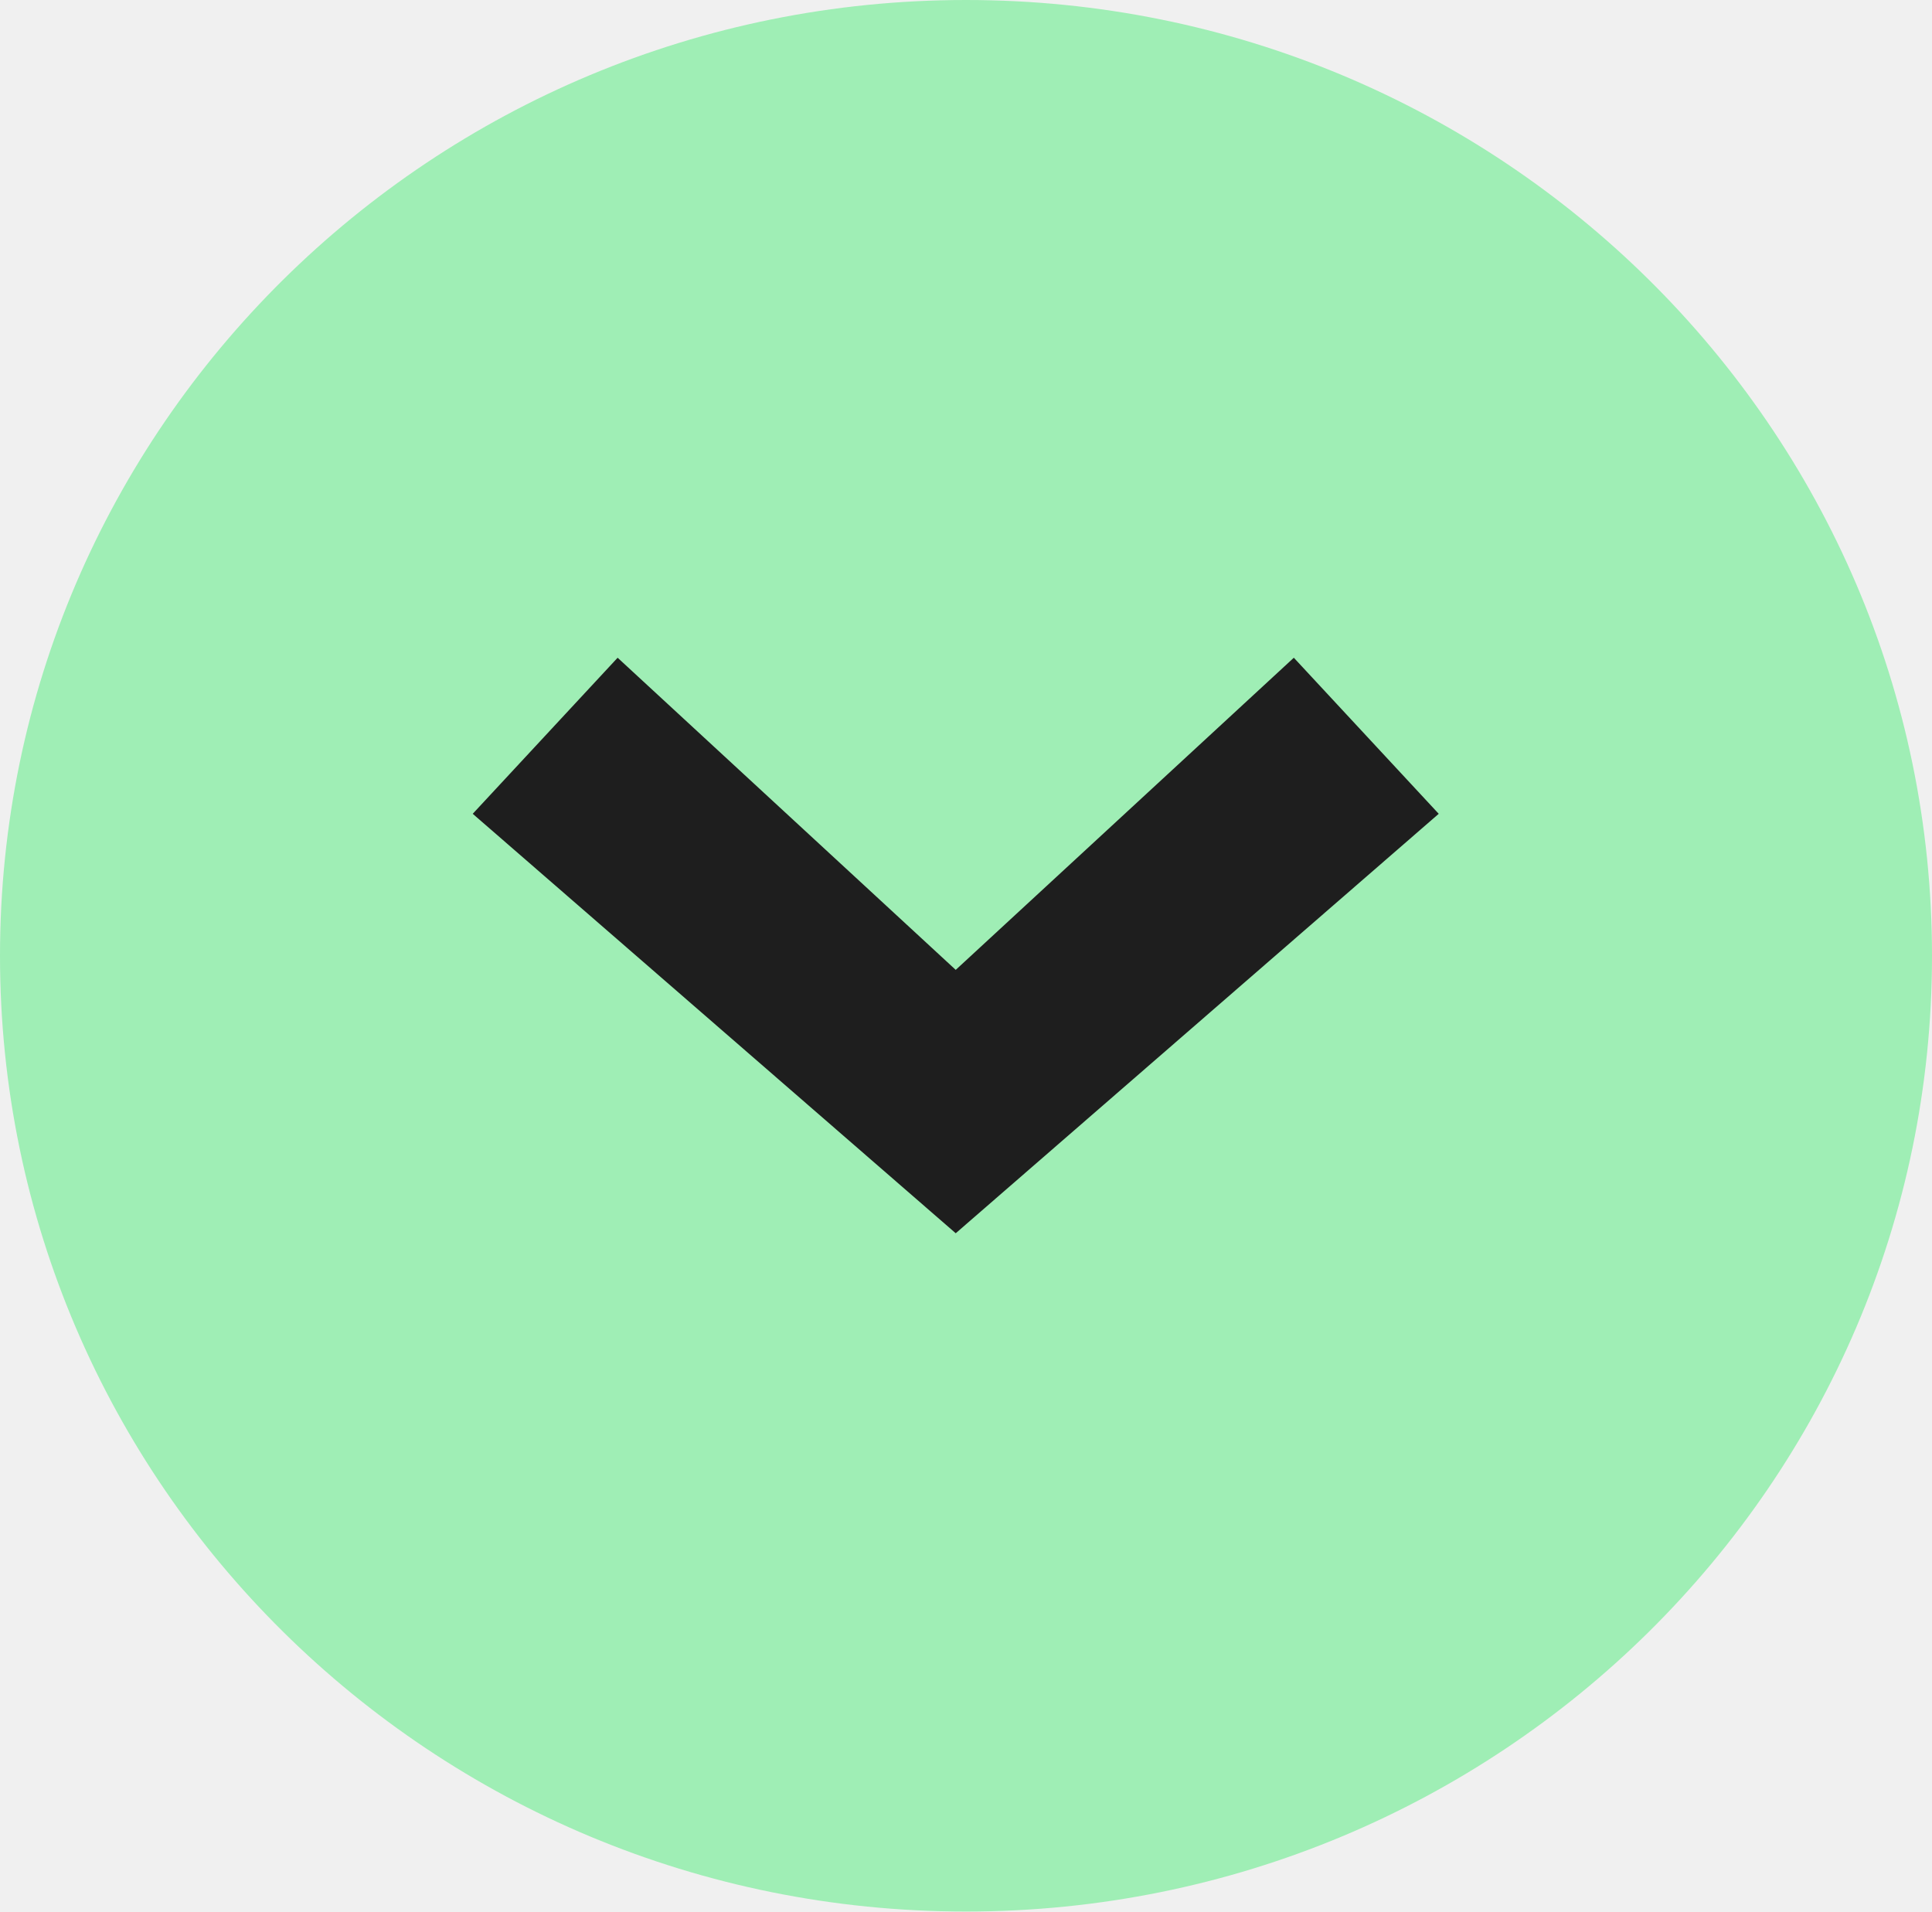
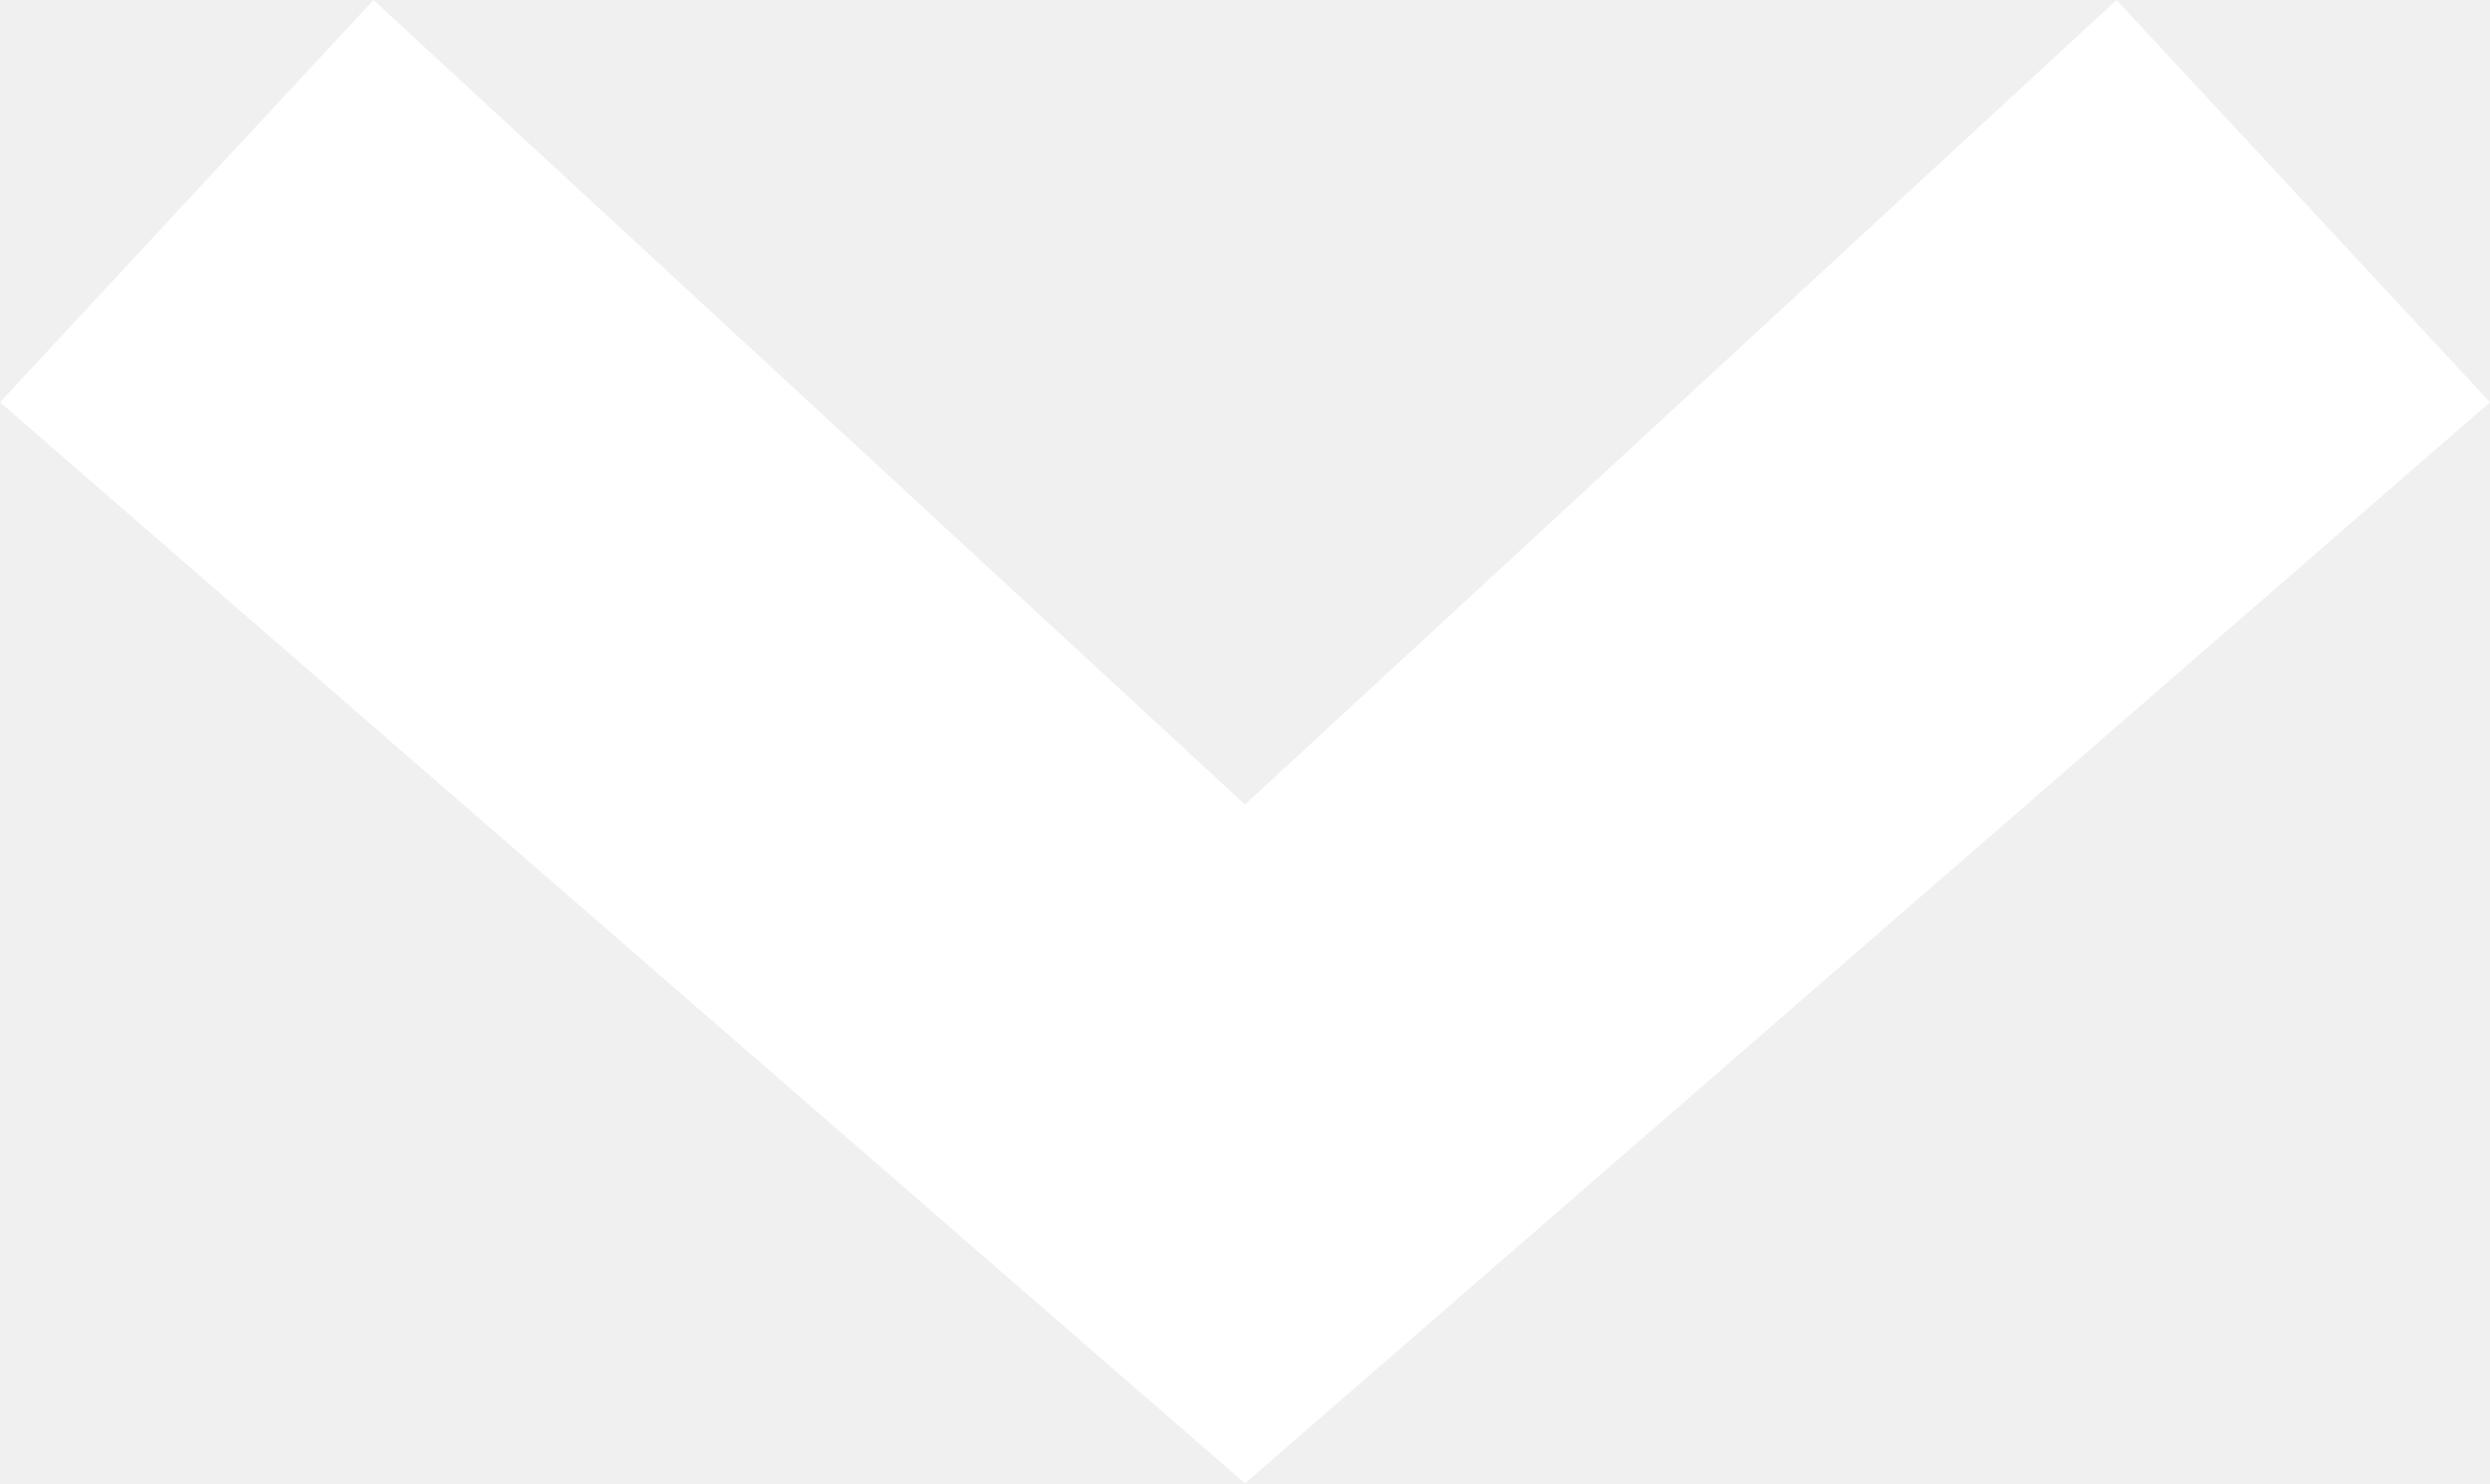
- <svg xmlns="http://www.w3.org/2000/svg" width="94" height="93" viewBox="0 0 94 93" fill="none">
-   <ellipse cx="47" cy="46.5" rx="46.5" ry="47" transform="rotate(90 47 46.5)" fill="#9FEEB5" />
-   <path d="M70 39.593L62.95 32L46.5 47.186L30.05 32L23 39.593L46.5 60L70 39.593Z" fill="#1E1E1E" />
+ <svg xmlns="http://www.w3.org/2000/svg" width="47" height="28" fill="none" version="1.1" viewBox="0 0 47 28">
+   <path d="M 47,7.593 39.95,0 23.5,15.186 7.05,0 0,7.593 23.5,28 Z" fill="#fff" />
</svg>
